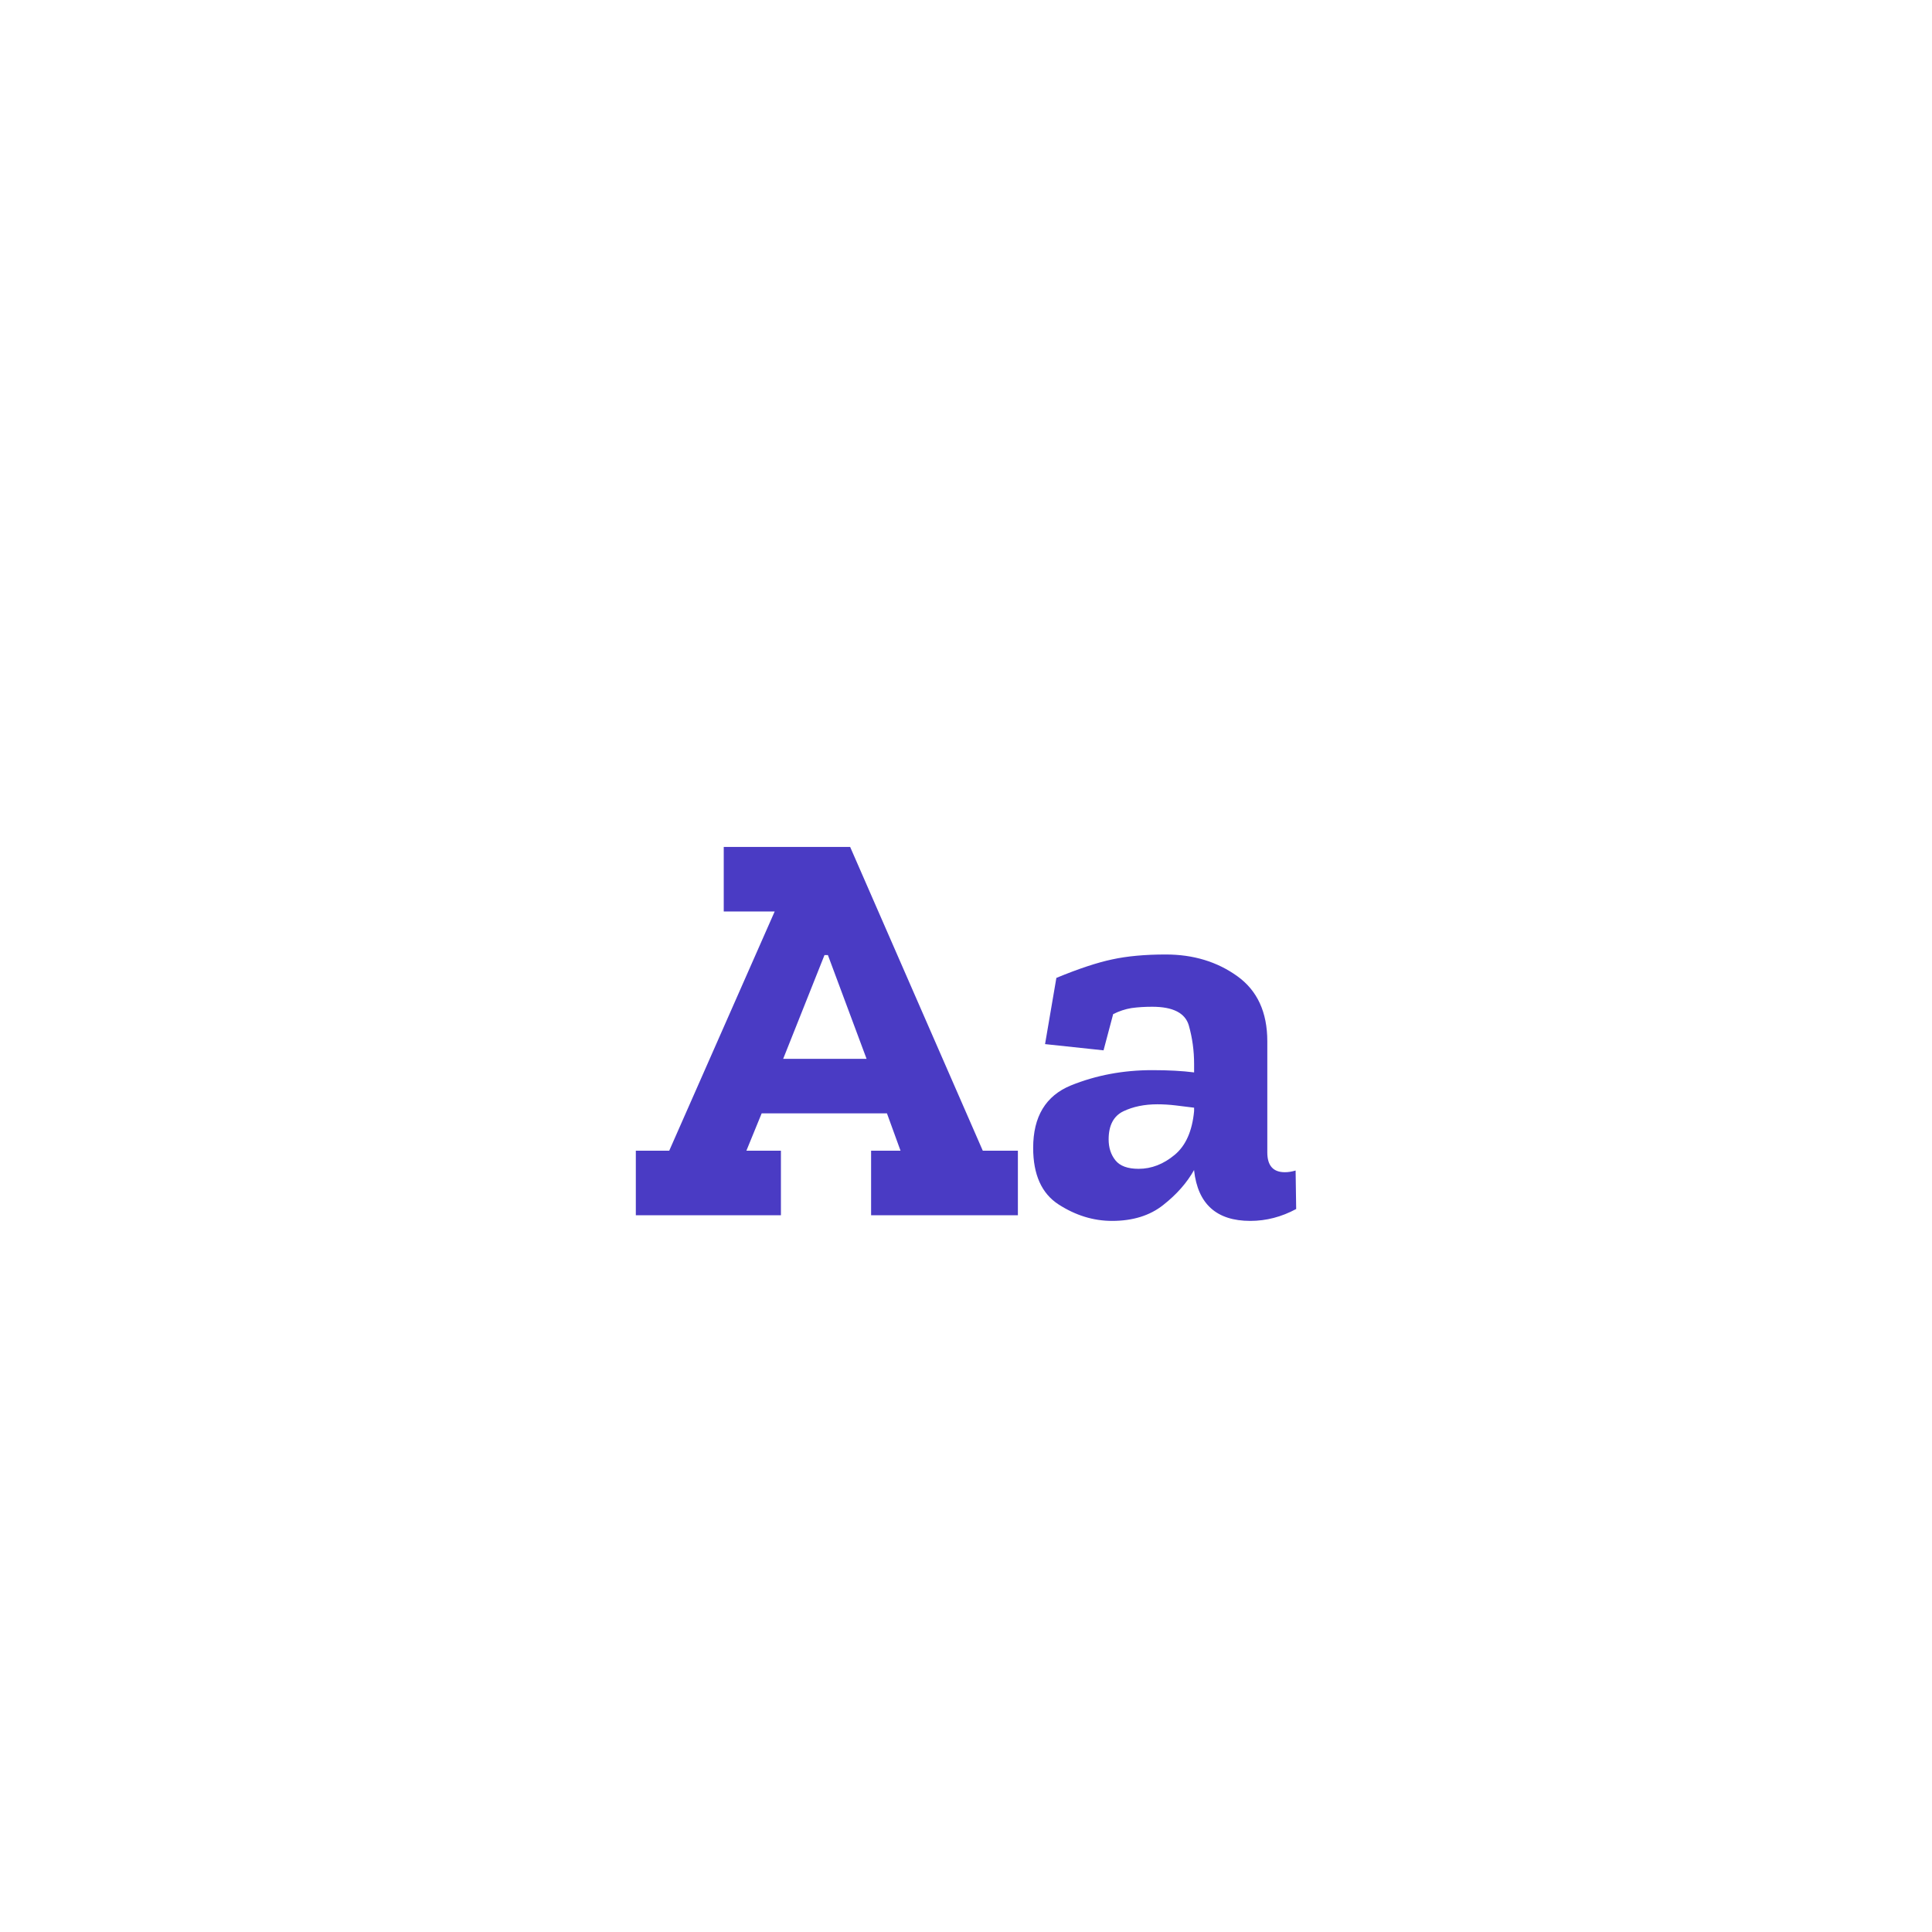
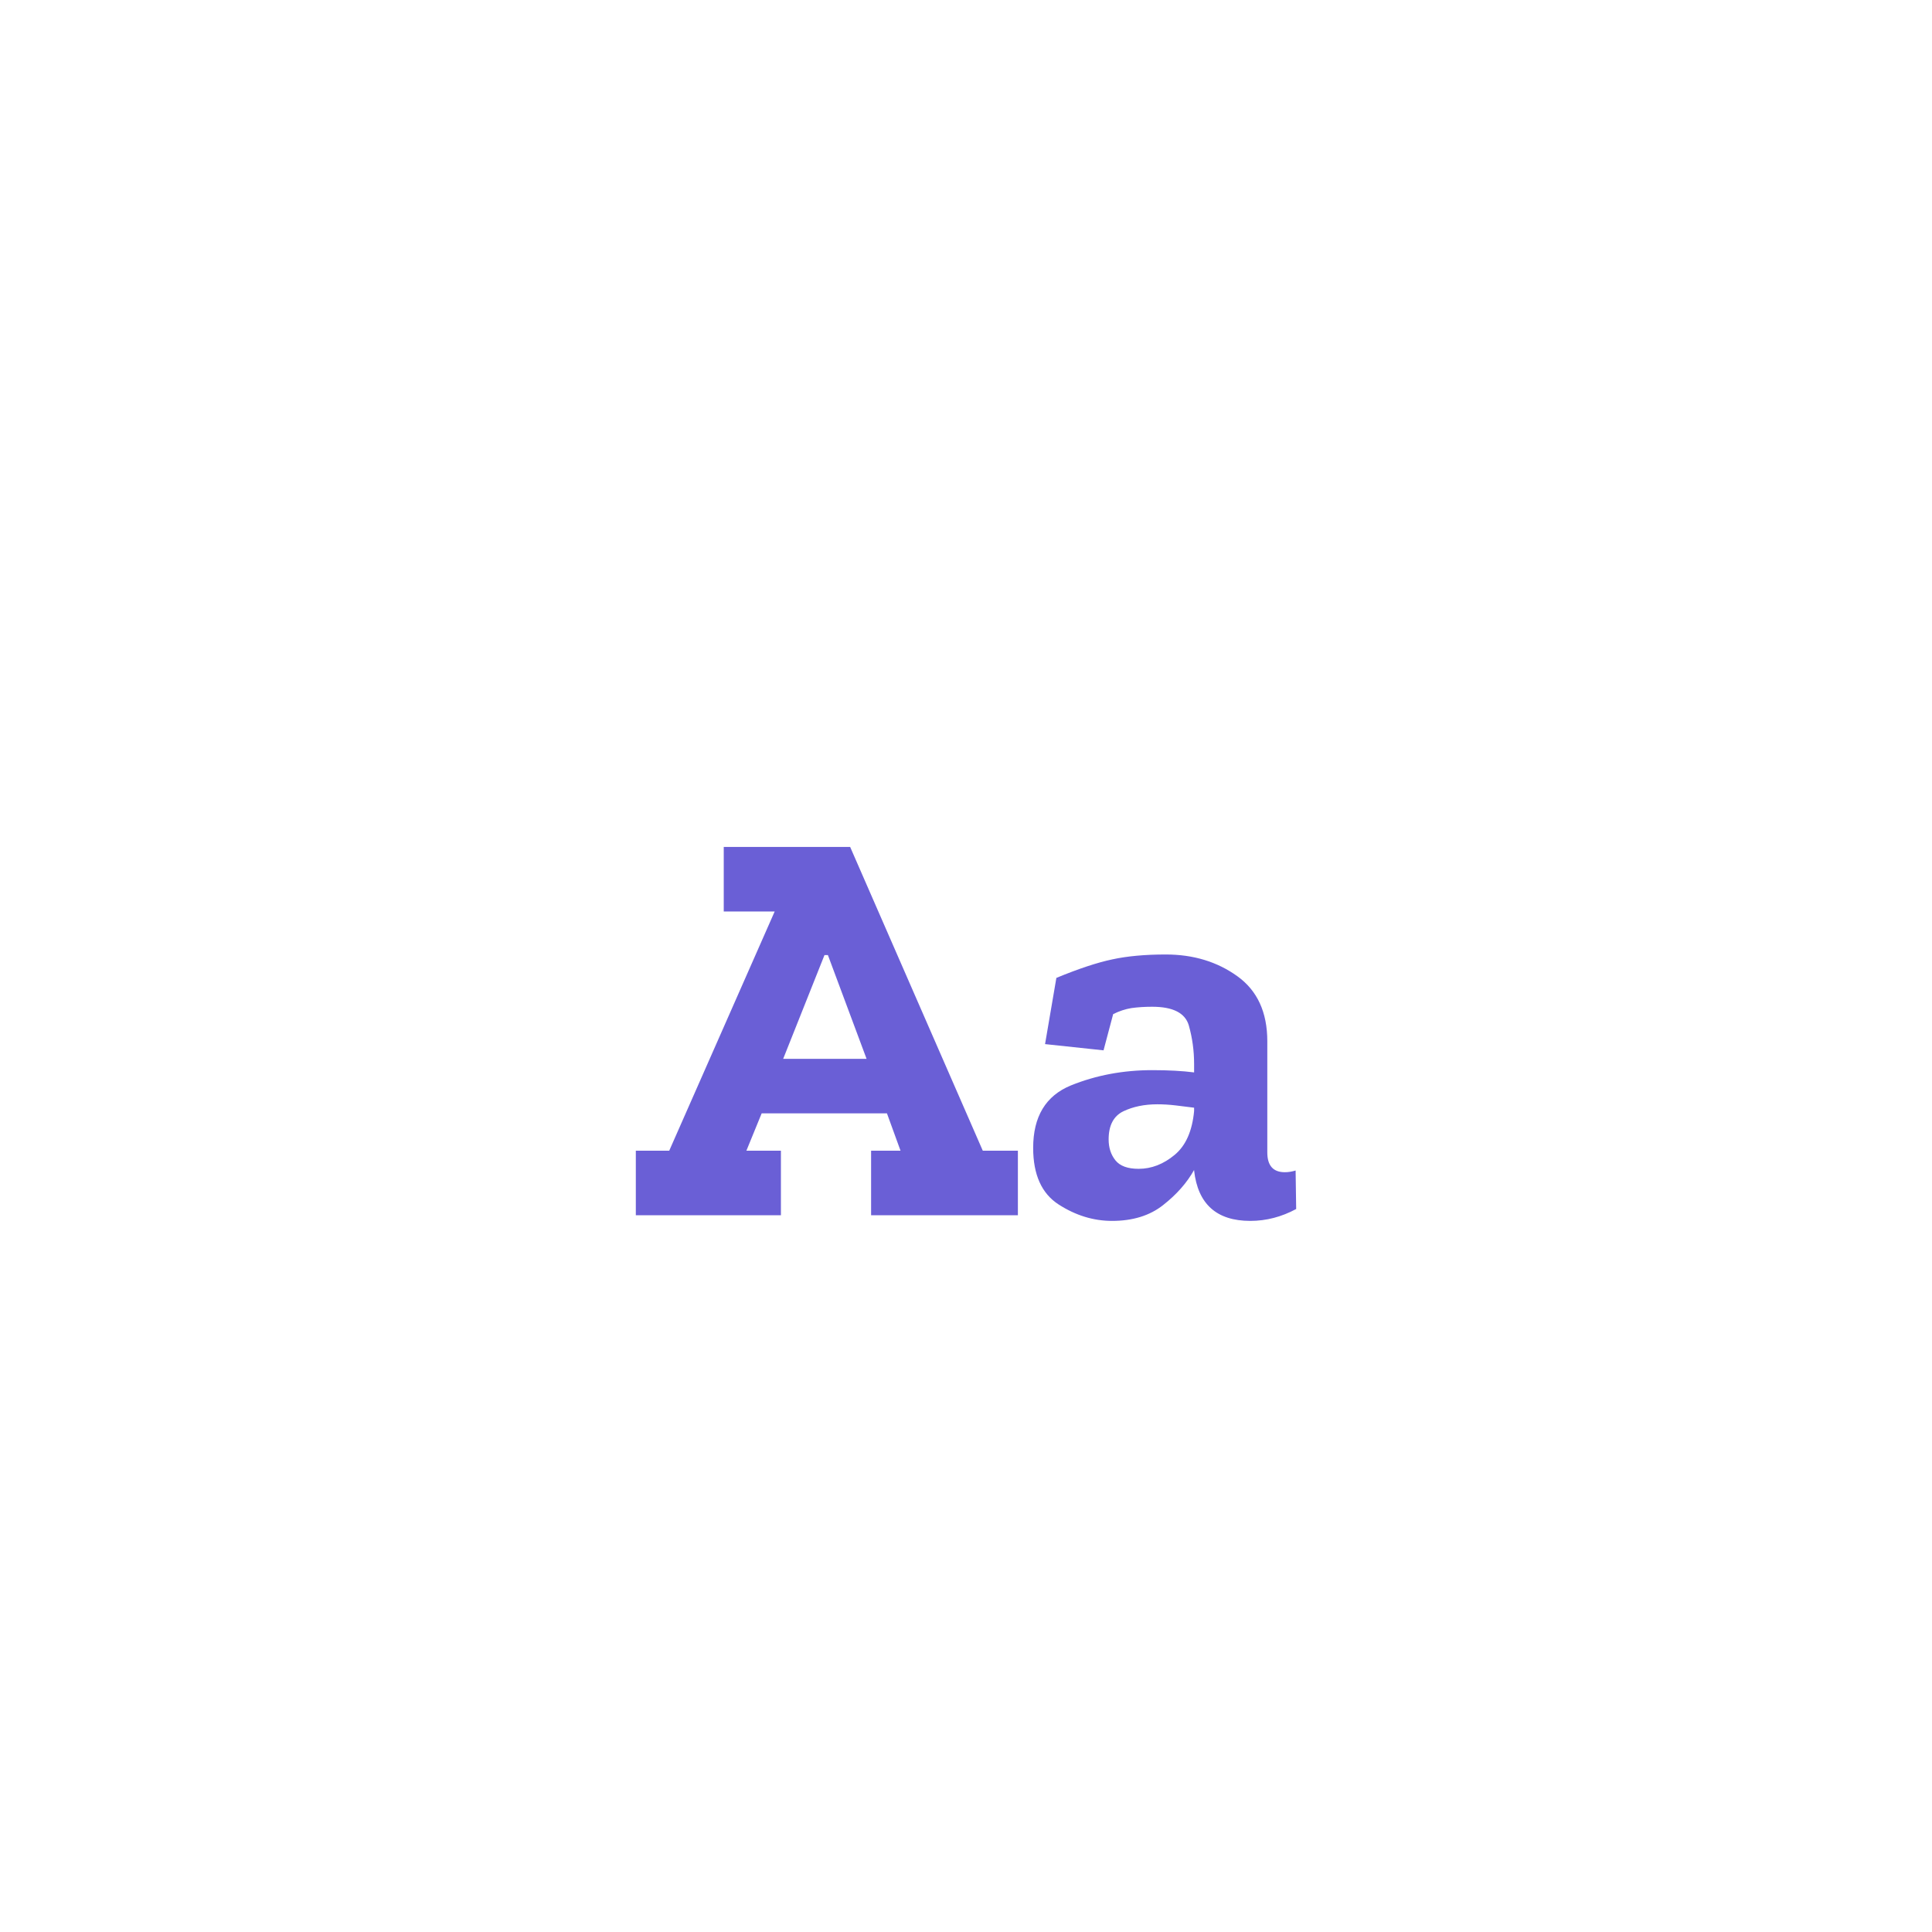
<svg xmlns="http://www.w3.org/2000/svg" width="1024" height="1024" viewBox="0 0 1024 1024">
-   <path d="M539.5 644.1 L461.7 644.1 L461.7 609.9 L477.3 609.9 L470.1 590.1 L403.7 590.1 L395.6 609.9 L413.9 609.9 L413.9 644.1 L337.0 644.1 L337.0 609.9 L354.7 609.9 L410.6 483.1 L383.6 483.1 L383.6 448.9 L450.6 448.9 L520.9 609.9 L539.5 609.9 Z M459.3 561.2 L438.8 506.2 L437.0 506.2 L415.1 561.2 Z M559.9 518.3 Q577.6 511.0 589.5 508.5 Q601.4 505.9 617.9 505.9 Q639.8 505.9 655.8 517.4 Q671.7 528.8 671.7 551.9 L671.7 610.8 Q671.7 621.3 681.0 621.3 Q683.7 621.3 686.7 620.4 L687.0 640.8 Q675.3 647.1 662.7 647.1 Q635.9 647.1 632.9 620.4 L632.9 620.1 Q627.2 630.3 616.5 638.7 Q605.9 647.1 589.4 647.1 Q574.6 647.1 561.1 638.4 Q547.6 629.7 547.6 608.4 Q547.6 583.5 567.6 575.3 Q587.6 567.2 610.7 567.2 Q623.6 567.2 632.9 568.4 L632.9 563.9 Q632.9 553.4 630.1 543.5 Q627.2 533.6 610.7 533.6 Q604.7 533.6 599.7 534.3 Q594.8 535.1 590.0 537.5 L584.9 556.7 L553.9 553.4 Z M632.9 588.9 L632.9 587.1 Q628.1 586.5 623.2 585.9 Q618.2 585.3 613.4 585.3 Q603.2 585.3 595.4 589.0 Q587.6 592.8 587.6 603.9 Q587.6 610.5 591.2 615.0 Q594.8 619.5 603.5 619.5 Q613.7 619.5 622.6 612.1 Q631.4 604.8 632.9 588.9 Z" fill="#4A3BC4" />
+   <path d="M539.5 644.1 L461.7 644.1 L461.7 609.9 L477.3 609.9 L470.1 590.1 L403.7 590.1 L395.6 609.9 L413.9 609.9 L413.9 644.1 L337.0 644.1 L337.0 609.9 L354.7 609.9 L410.6 483.1 L383.6 483.1 L383.6 448.9 L450.6 448.9 L520.9 609.9 L539.5 609.9 Z M459.3 561.2 L438.8 506.2 L437.0 506.2 L415.1 561.2 Z M559.9 518.3 Q577.6 511.0 589.5 508.5 Q601.4 505.9 617.9 505.9 Q639.8 505.9 655.8 517.4 Q671.7 528.8 671.7 551.9 L671.7 610.8 Q671.7 621.3 681.0 621.3 Q683.7 621.3 686.7 620.4 L687.0 640.8 Q675.3 647.1 662.7 647.1 Q635.9 647.1 632.9 620.4 L632.9 620.1 Q627.2 630.3 616.5 638.7 Q605.9 647.1 589.4 647.1 Q574.6 647.1 561.1 638.4 Q547.6 629.7 547.6 608.4 Q547.6 583.5 567.6 575.3 Q587.6 567.2 610.7 567.2 Q623.6 567.2 632.9 568.4 L632.9 563.9 Q632.9 553.4 630.1 543.5 Q627.2 533.6 610.7 533.6 Q604.7 533.6 599.7 534.3 Q594.8 535.1 590.0 537.5 L584.9 556.7 L553.9 553.4 Z M632.9 588.9 L632.9 587.1 Q628.1 586.5 623.2 585.9 Q618.2 585.3 613.4 585.3 Q603.2 585.3 595.4 589.0 Q587.6 592.8 587.6 603.9 Q587.6 610.5 591.2 615.0 Q594.8 619.5 603.5 619.5 Q613.7 619.5 622.6 612.1 Q631.4 604.8 632.9 588.9 Z" fill="#6A5FD6" />
</svg>
